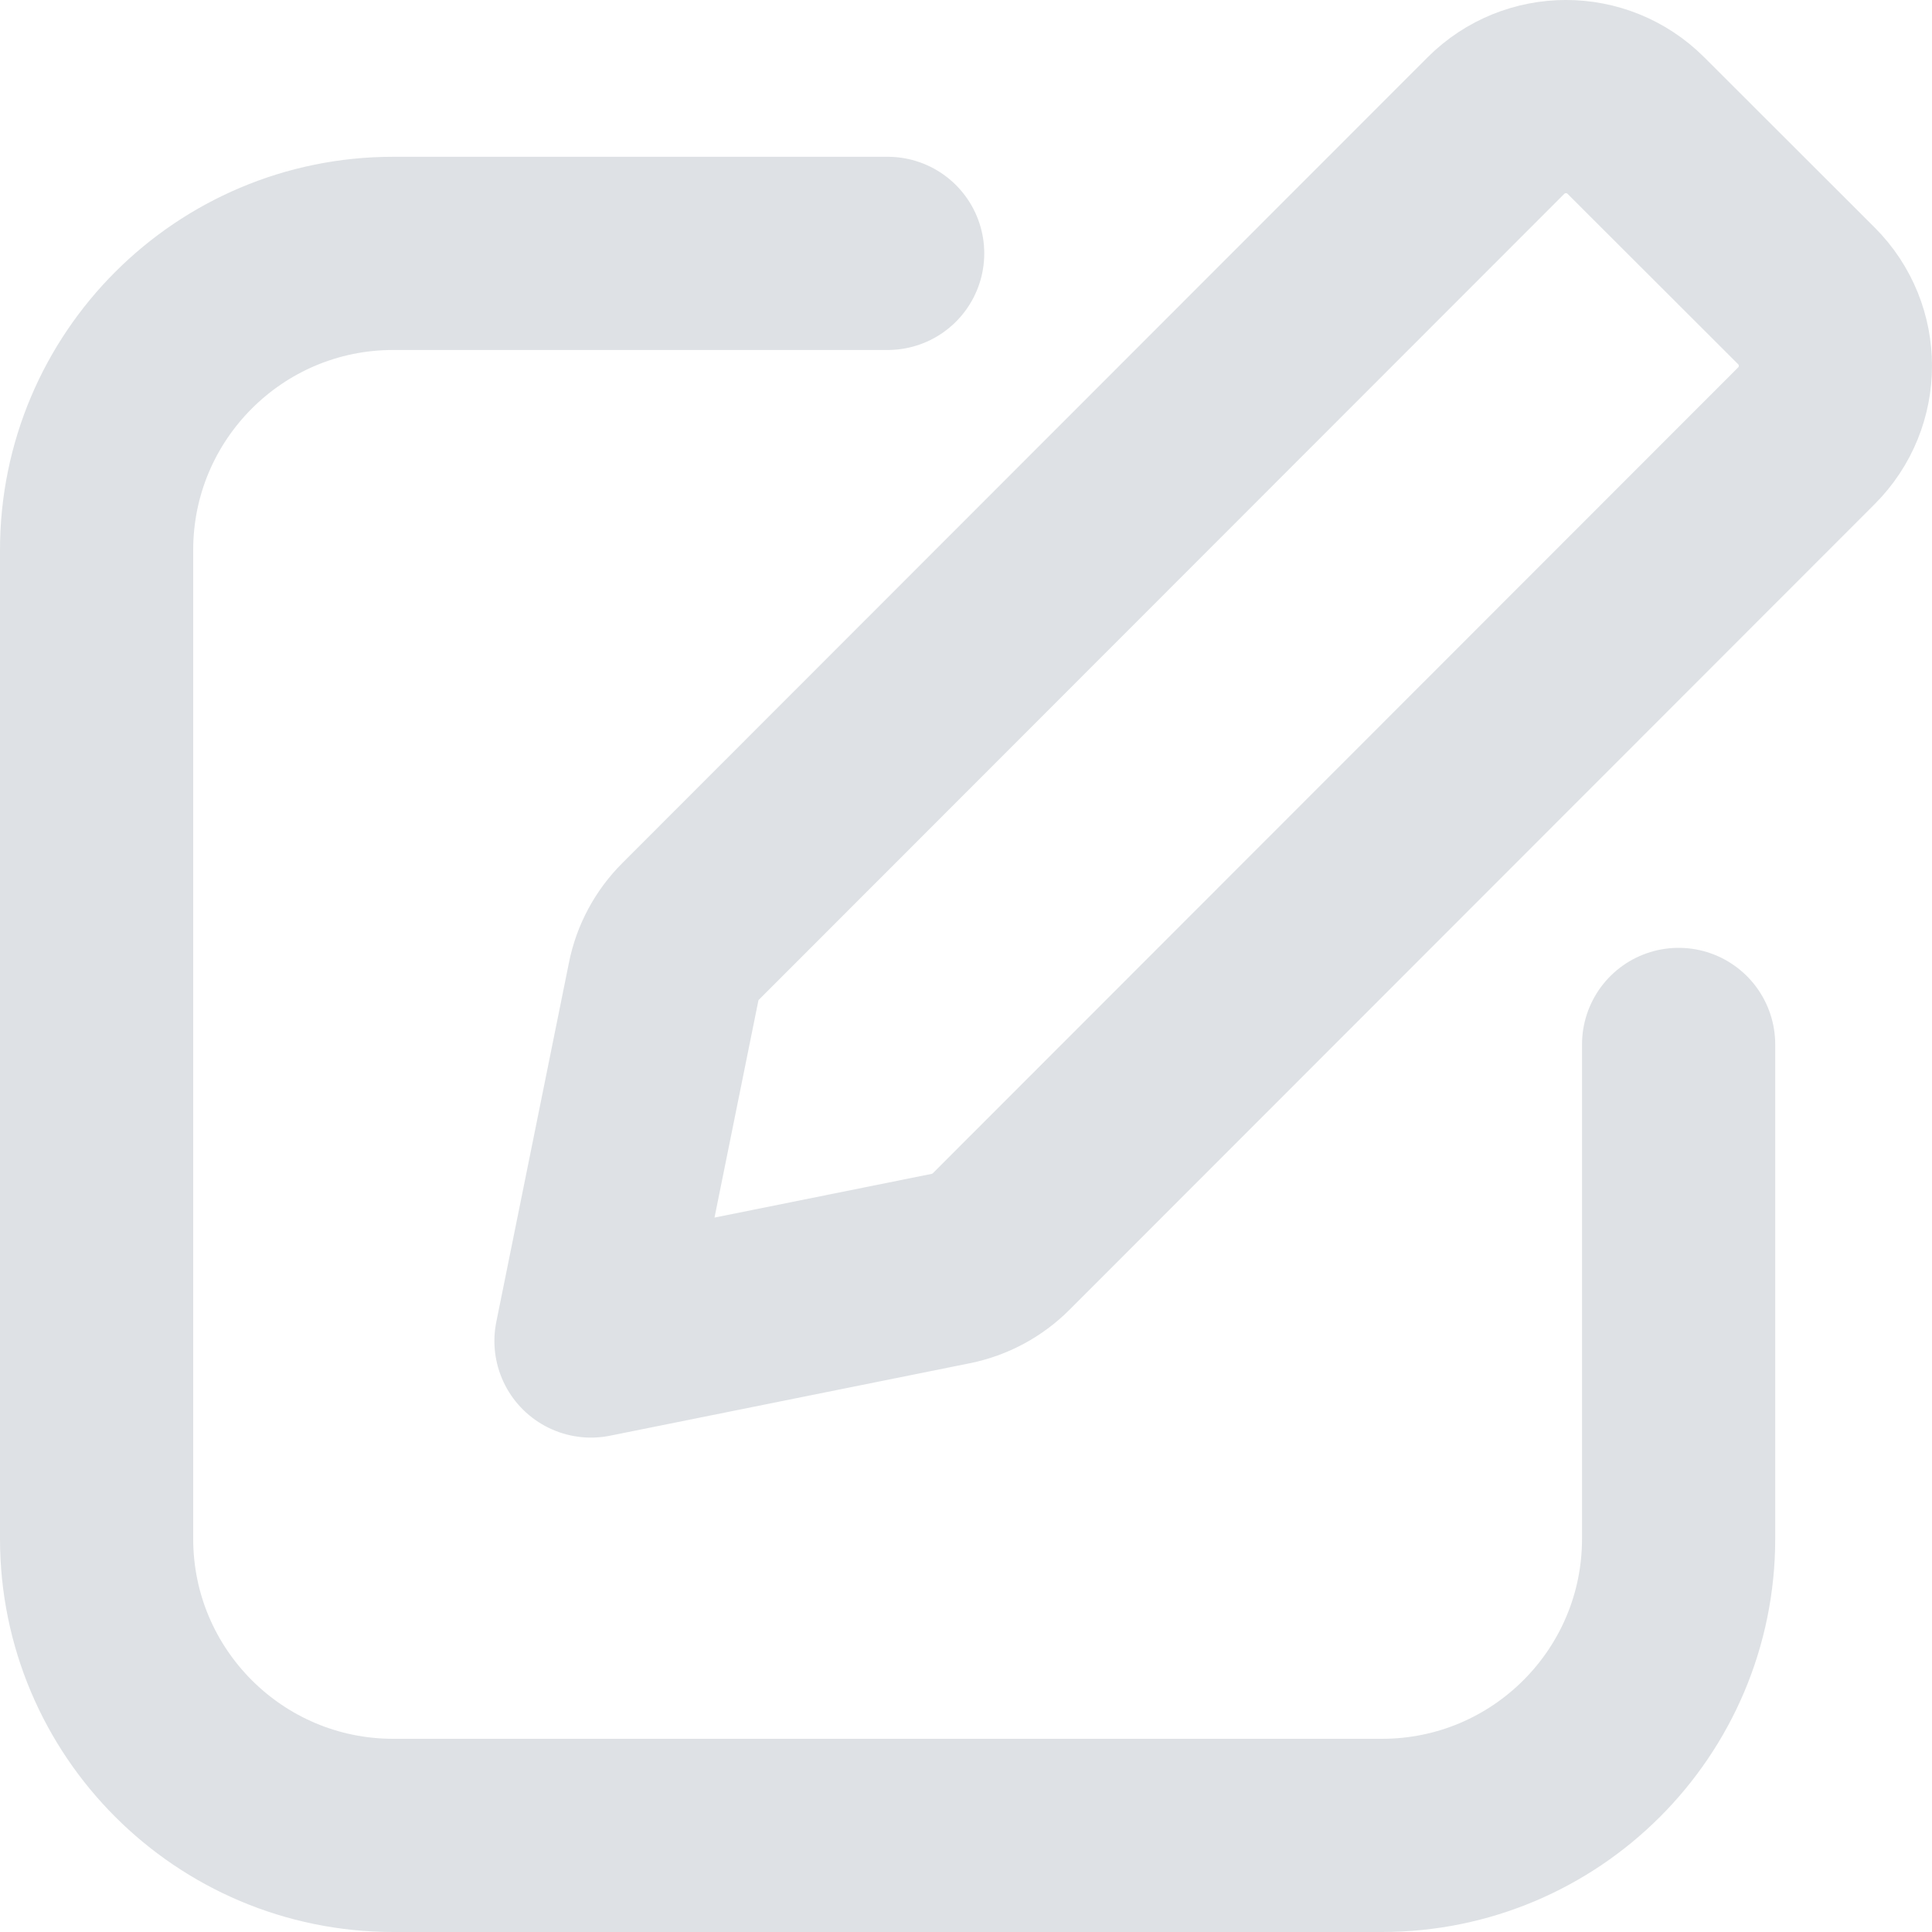
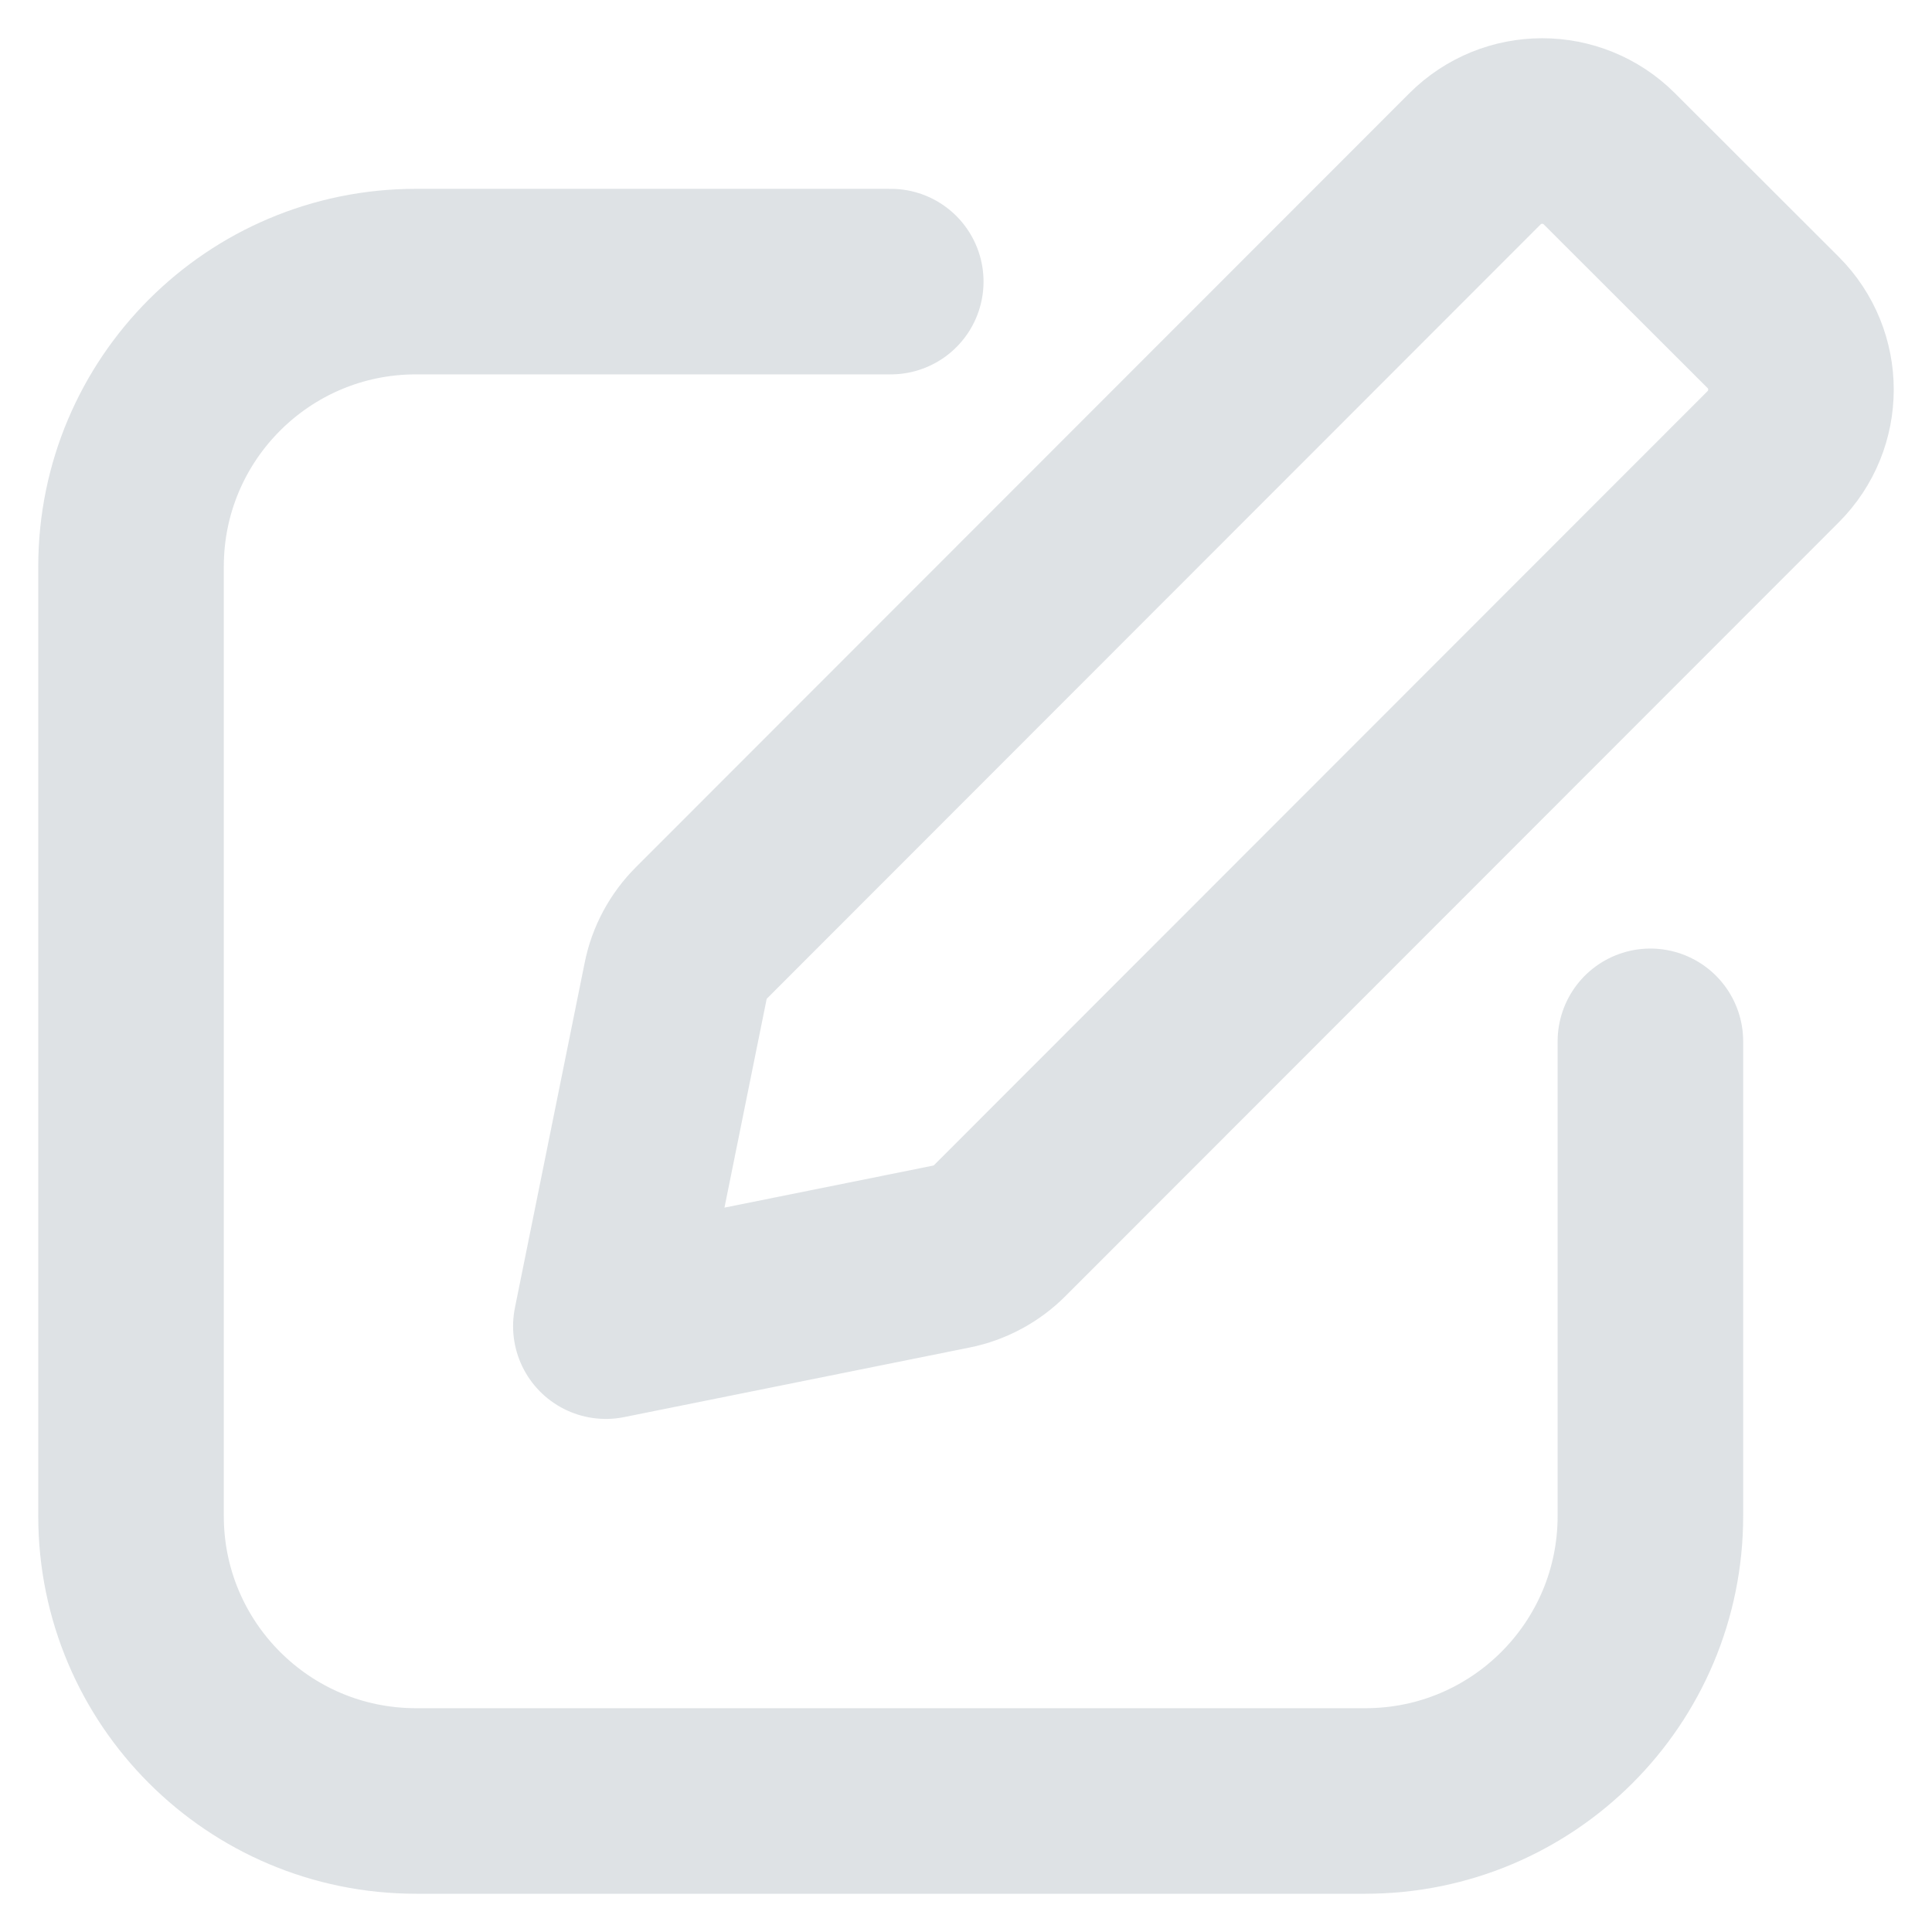
- <svg xmlns="http://www.w3.org/2000/svg" width="20" height="20" viewBox="0 0 20 20" fill="none">
-   <path opacity="0.8" d="M9.189 2.623H4.071C2.375 2.623 1 3.998 1 5.694V15.929C1 17.625 2.375 19 4.071 19H14.306C16.002 19 17.377 17.625 17.377 15.929L17.377 10.812M6.118 13.882L9.842 13.132C10.04 13.092 10.221 12.995 10.364 12.852L18.7 4.511C19.1 4.111 19.1 3.463 18.7 3.063L16.934 1.299C16.534 0.9 15.886 0.9 15.486 1.3L7.149 9.642C7.007 9.784 6.909 9.965 6.87 10.163L6.118 13.882Z" stroke="#D6DADE" stroke-width="2" stroke-linecap="round" stroke-linejoin="round" />
+ <svg xmlns="http://www.w3.org/2000/svg" viewBox="0 0 20 20" version="1.1" xml:space="preserve" style="fill-rule:evenodd;clip-rule:evenodd;stroke-linecap:round;stroke-linejoin:round;">
+   <g transform="matrix(0.960398,0,0,0.960398,0.396022,0.396016)">
+     <path d="M9.189,2.623L4.071,2.623C2.375,2.623 1,3.998 1,5.694L1,15.929C1,17.625 2.375,19 4.071,19L14.306,19C16.002,19 17.377,17.625 17.377,15.929L17.377,10.812M6.118,13.882L9.842,13.132C10.04,13.092 10.221,12.995 10.364,12.852L18.7,4.511C19.1,4.111 19.1,3.463 18.7,3.063L16.934,1.299C16.534,0.9 15.886,0.9 15.486,1.3L7.149,9.642C7.007,9.784 6.909,9.965 6.87,10.163L6.118,13.882Z" style="fill:none;fill-rule:nonzero;stroke:rgb(214,218,222);stroke-opacity:0.8;stroke-width:2px;" />
+   </g>
</svg>
